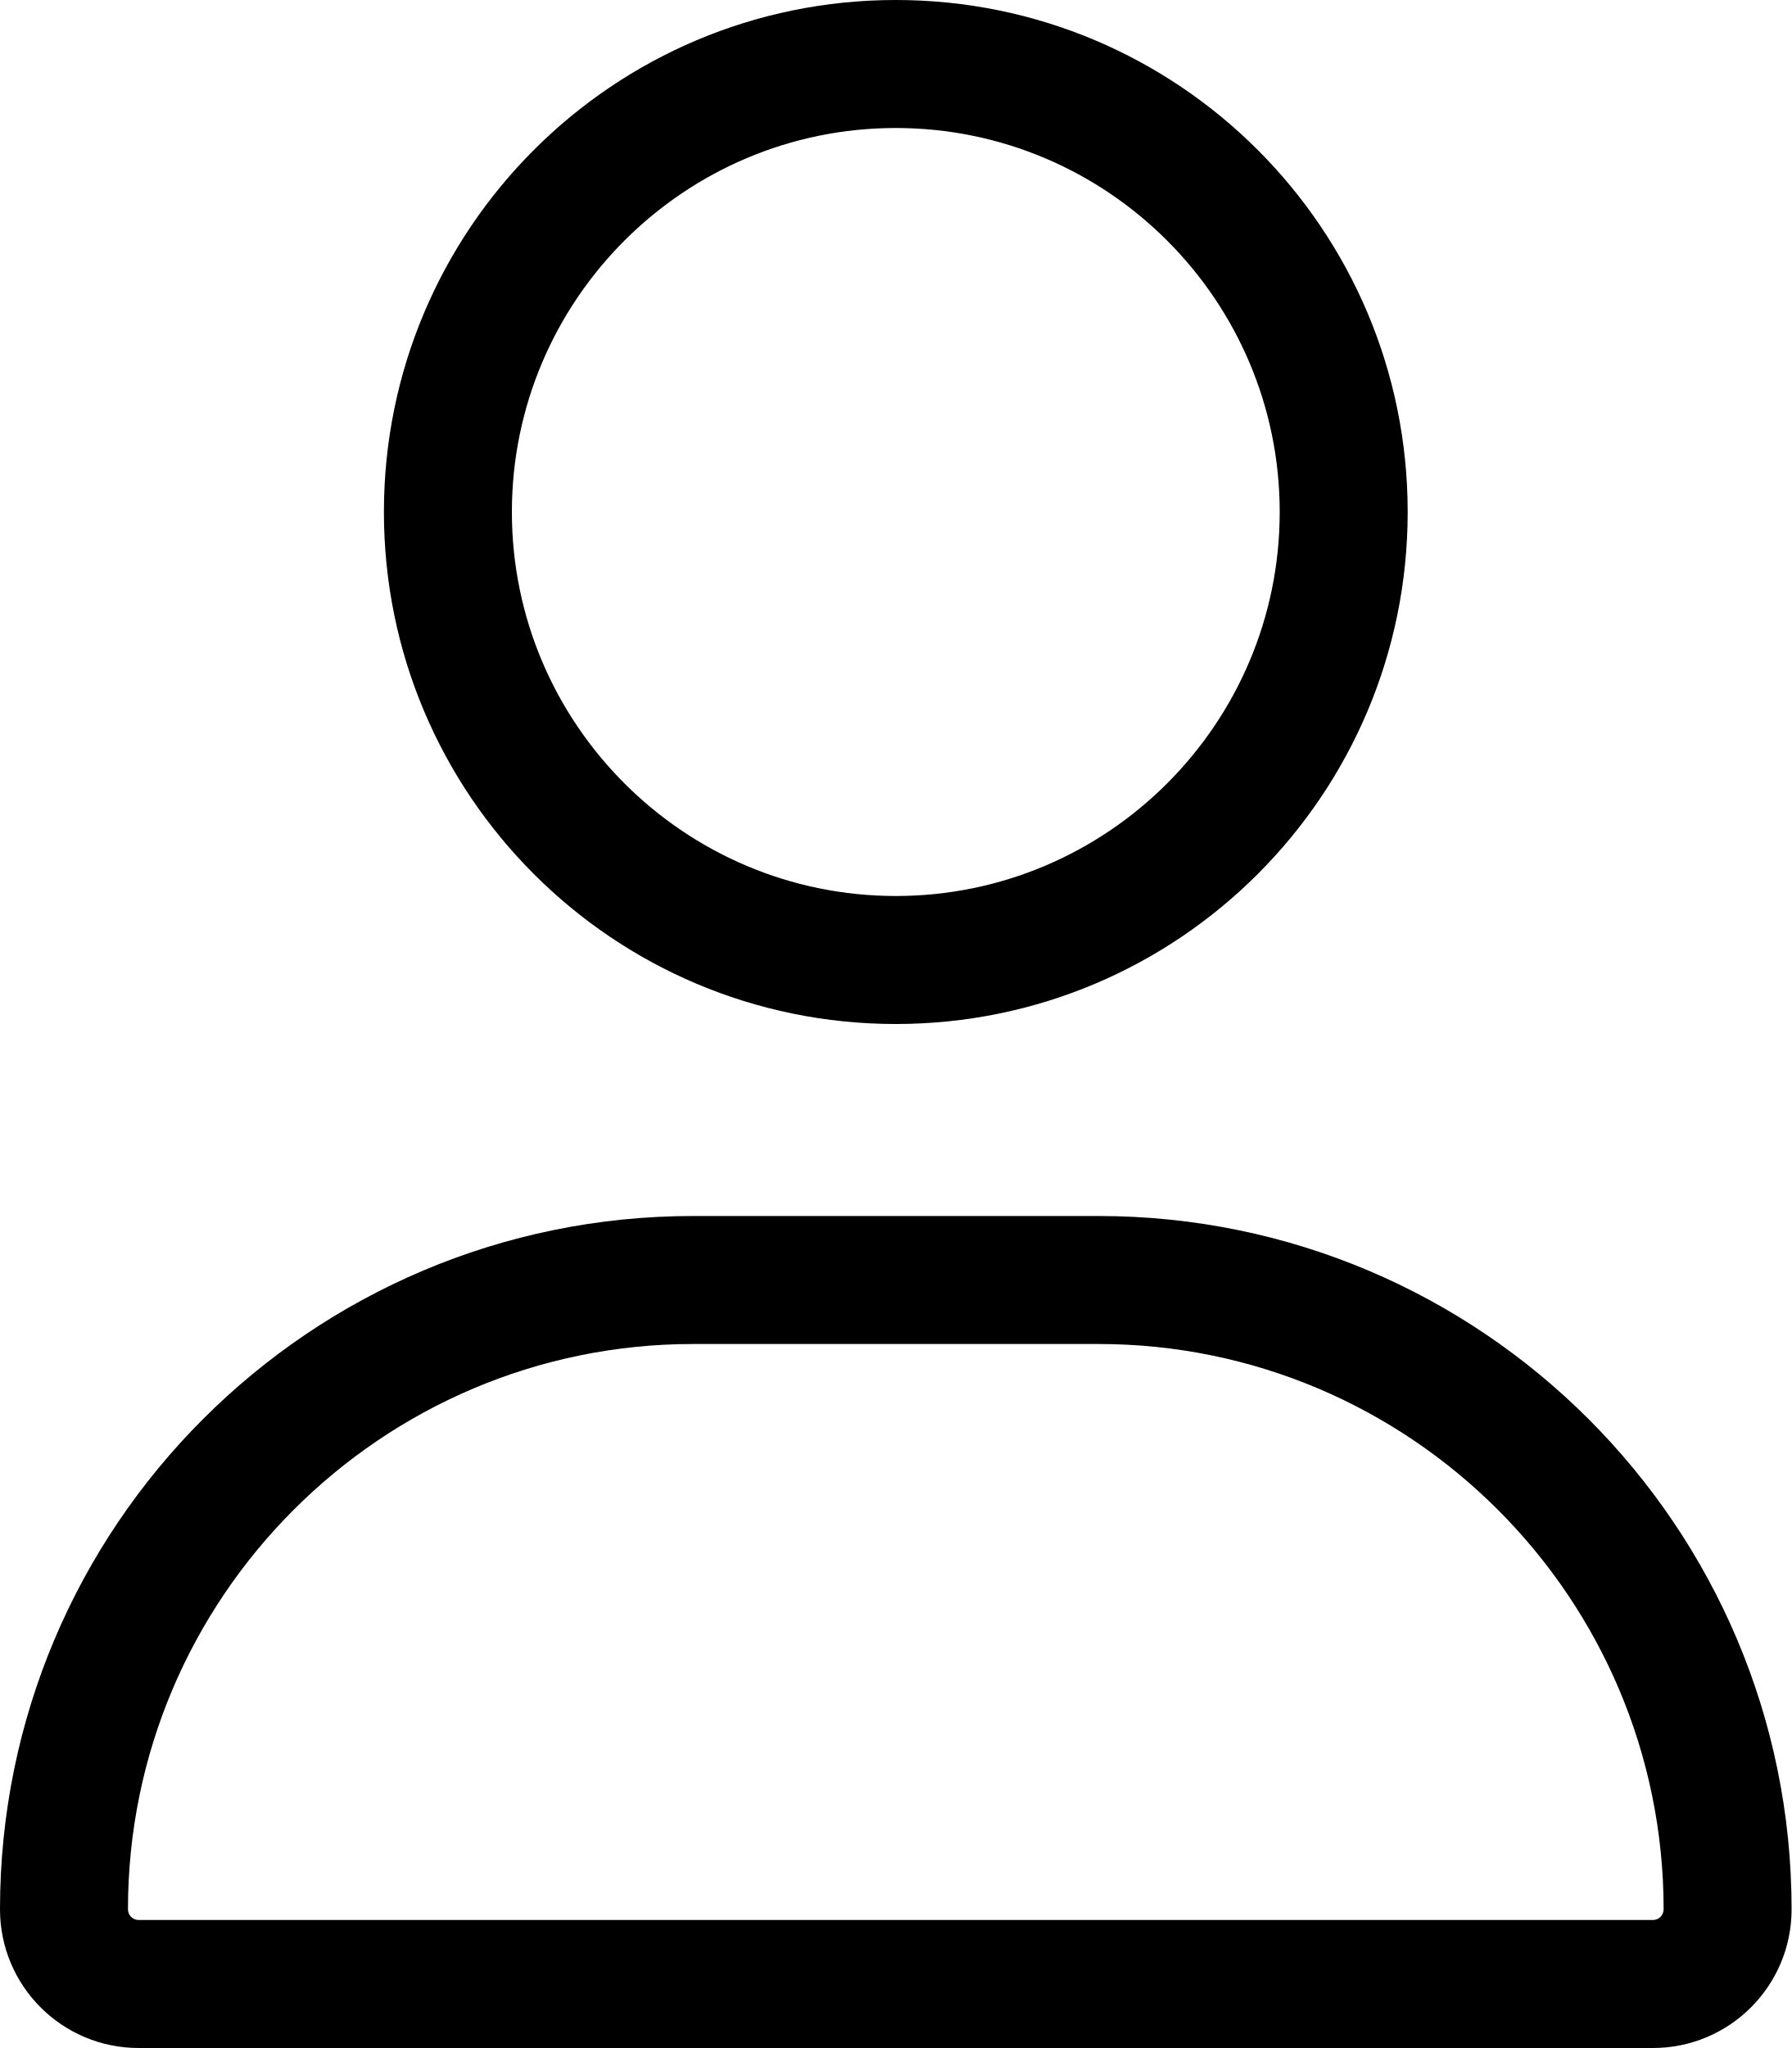
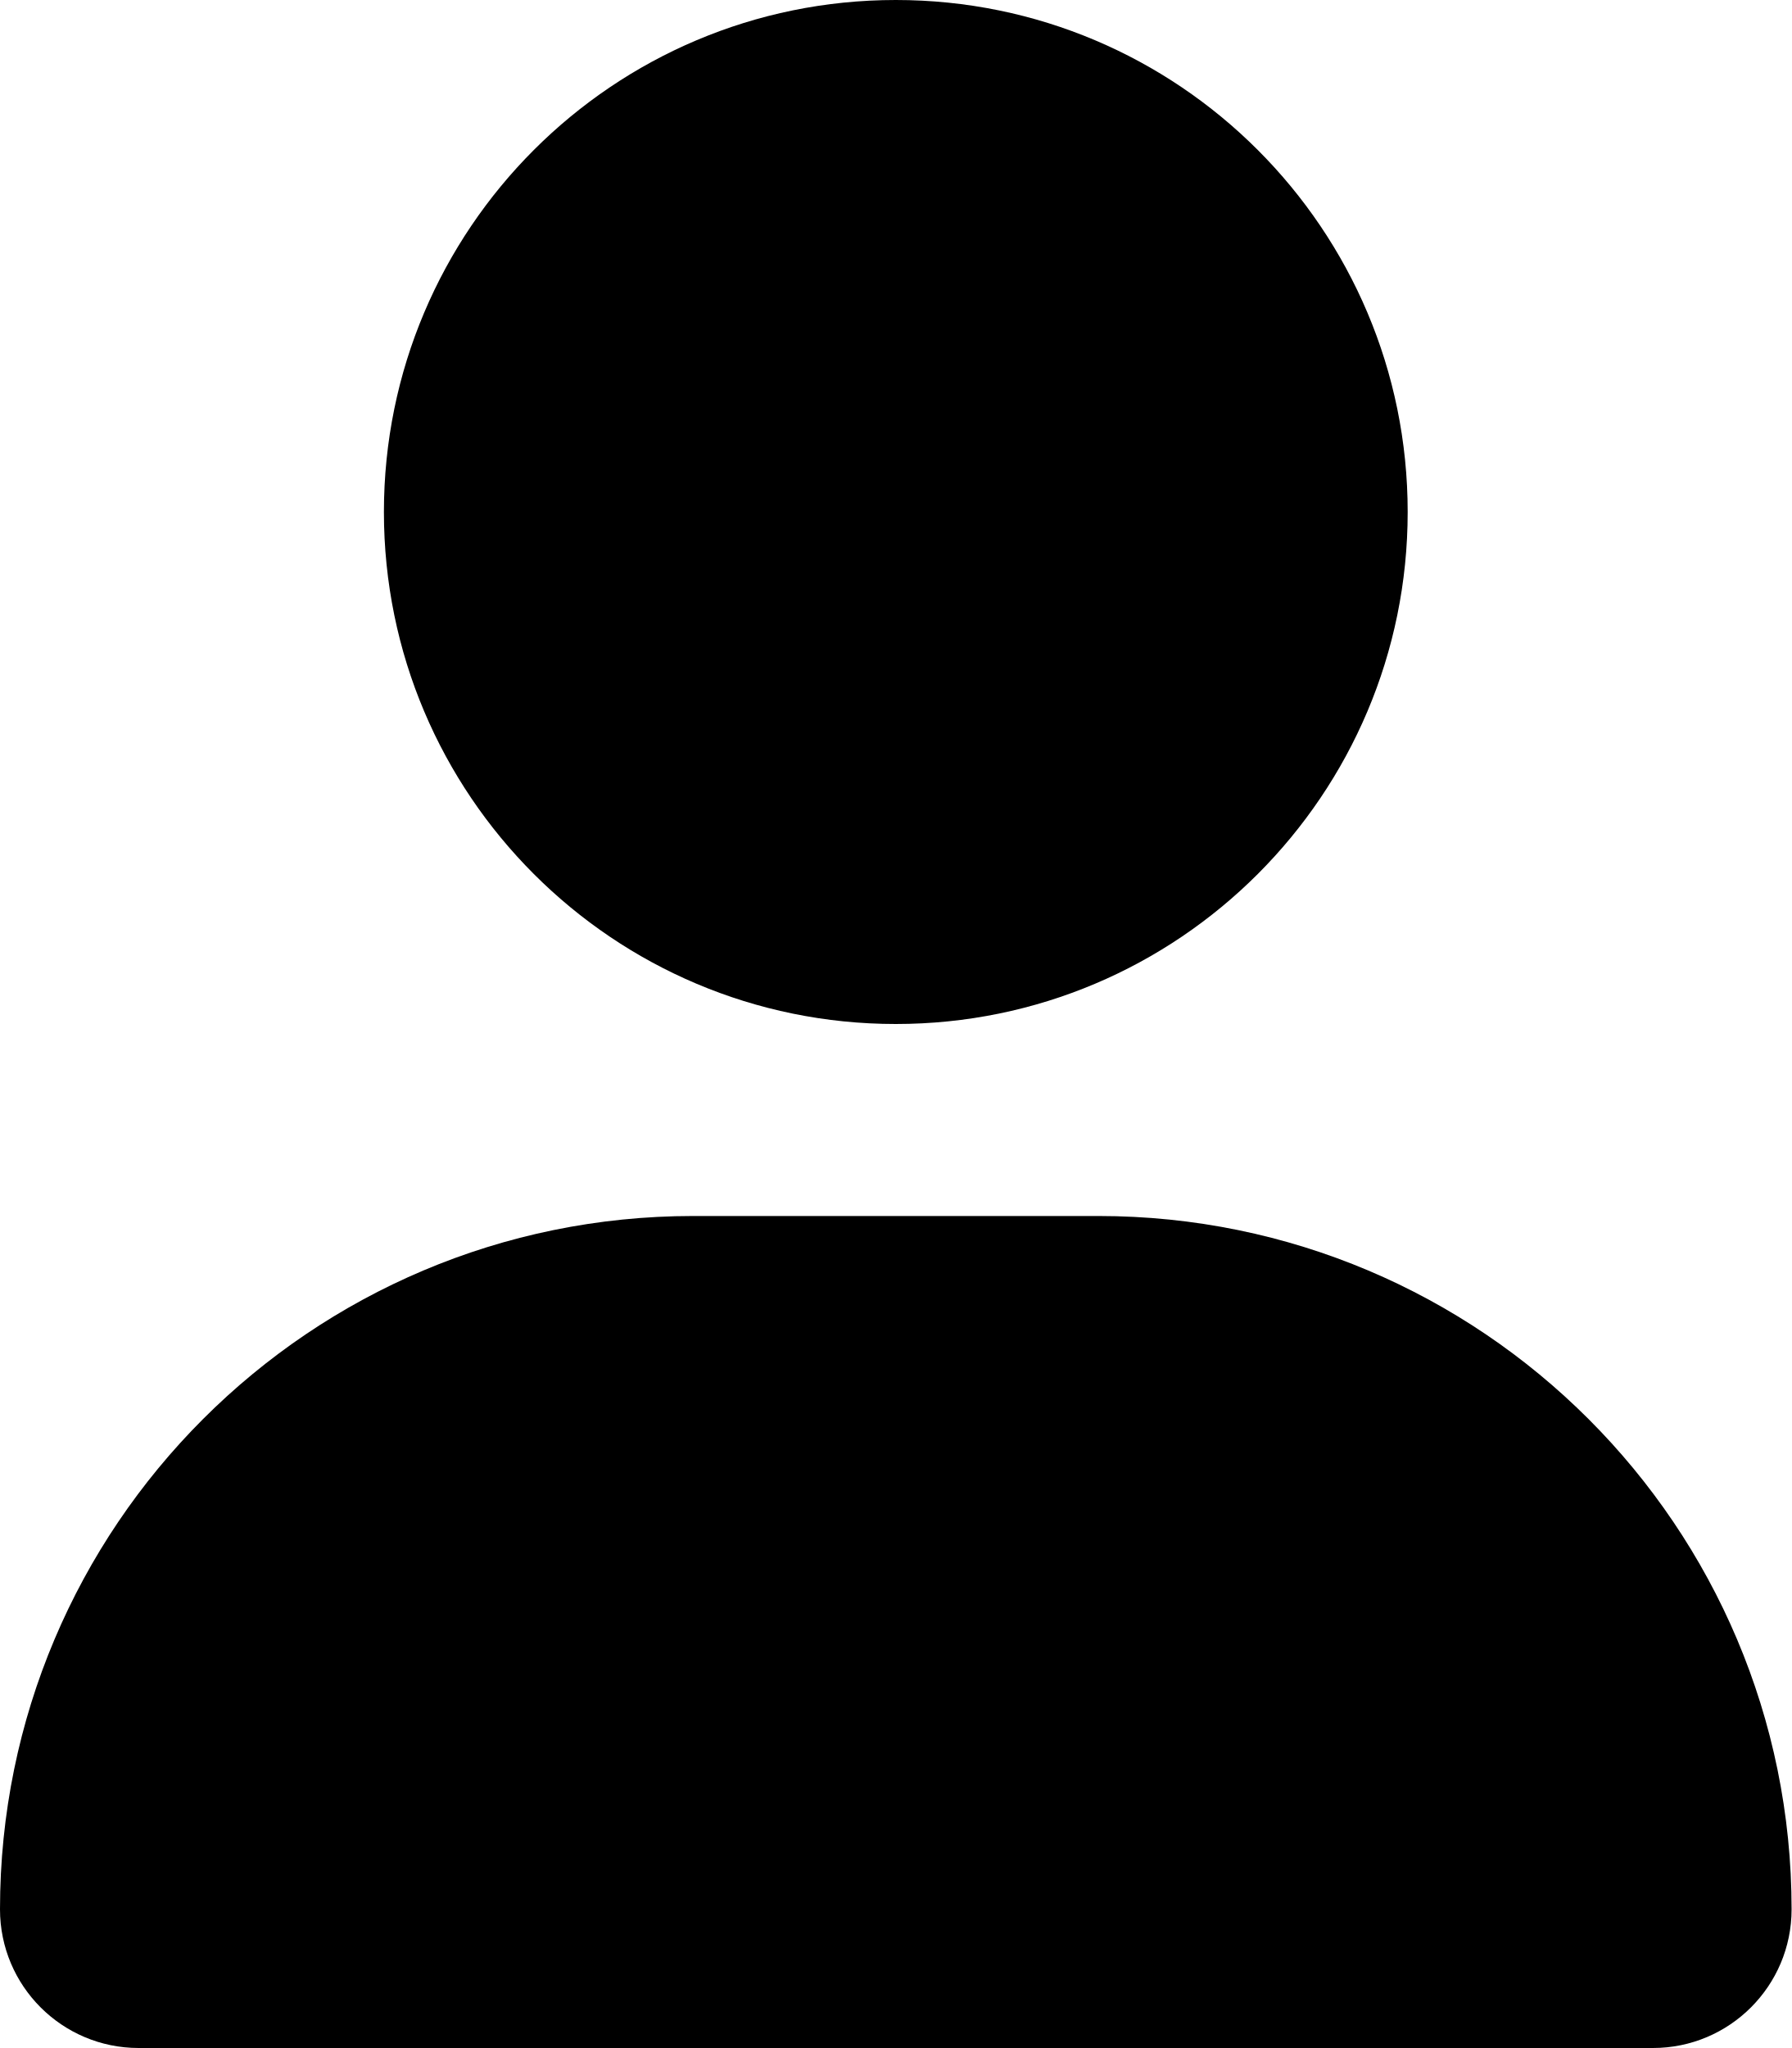
<svg xmlns="http://www.w3.org/2000/svg" viewBox="0 0 448 512">
-   <path d="M224 256C294.695 256 352 198.691 352 128S294.695 0 224 0C153.312 0 96 57.309 96 128S153.312 256 224 256ZM224 32C276.936 32 320 75.064 320 128C320 180.934 276.936 224 224 224S128 180.934 128 128C128 75.064 171.064 32 224 32ZM274.664 304H173.336C77.609 304 0 381.602 0 477.332C0 496.477 15.523 512 34.664 512H413.336C432.477 512 448 496.477 448 477.332C448 381.602 370.398 304 274.664 304ZM413.336 480H34.664C33.195 480 32 478.803 32 477.332C32 399.4 95.402 336 173.336 336H274.664C352.598 336 416 399.4 416 477.332C416 478.803 414.805 480 413.336 480Z" />
+   <path d="M224 256C294.695 256 352 198.691 352 128S294.695 0 224 0C153.312 0 96 57.309 96 128S153.312 256 224 256ZM274.664 304H173.336C77.609 304 0 381.602 0 477.332C0 496.477 15.523 512 34.664 512H413.336C432.477 512 448 496.477 448 477.332C448 381.602 370.398 304 274.664 304Z" />
</svg>
